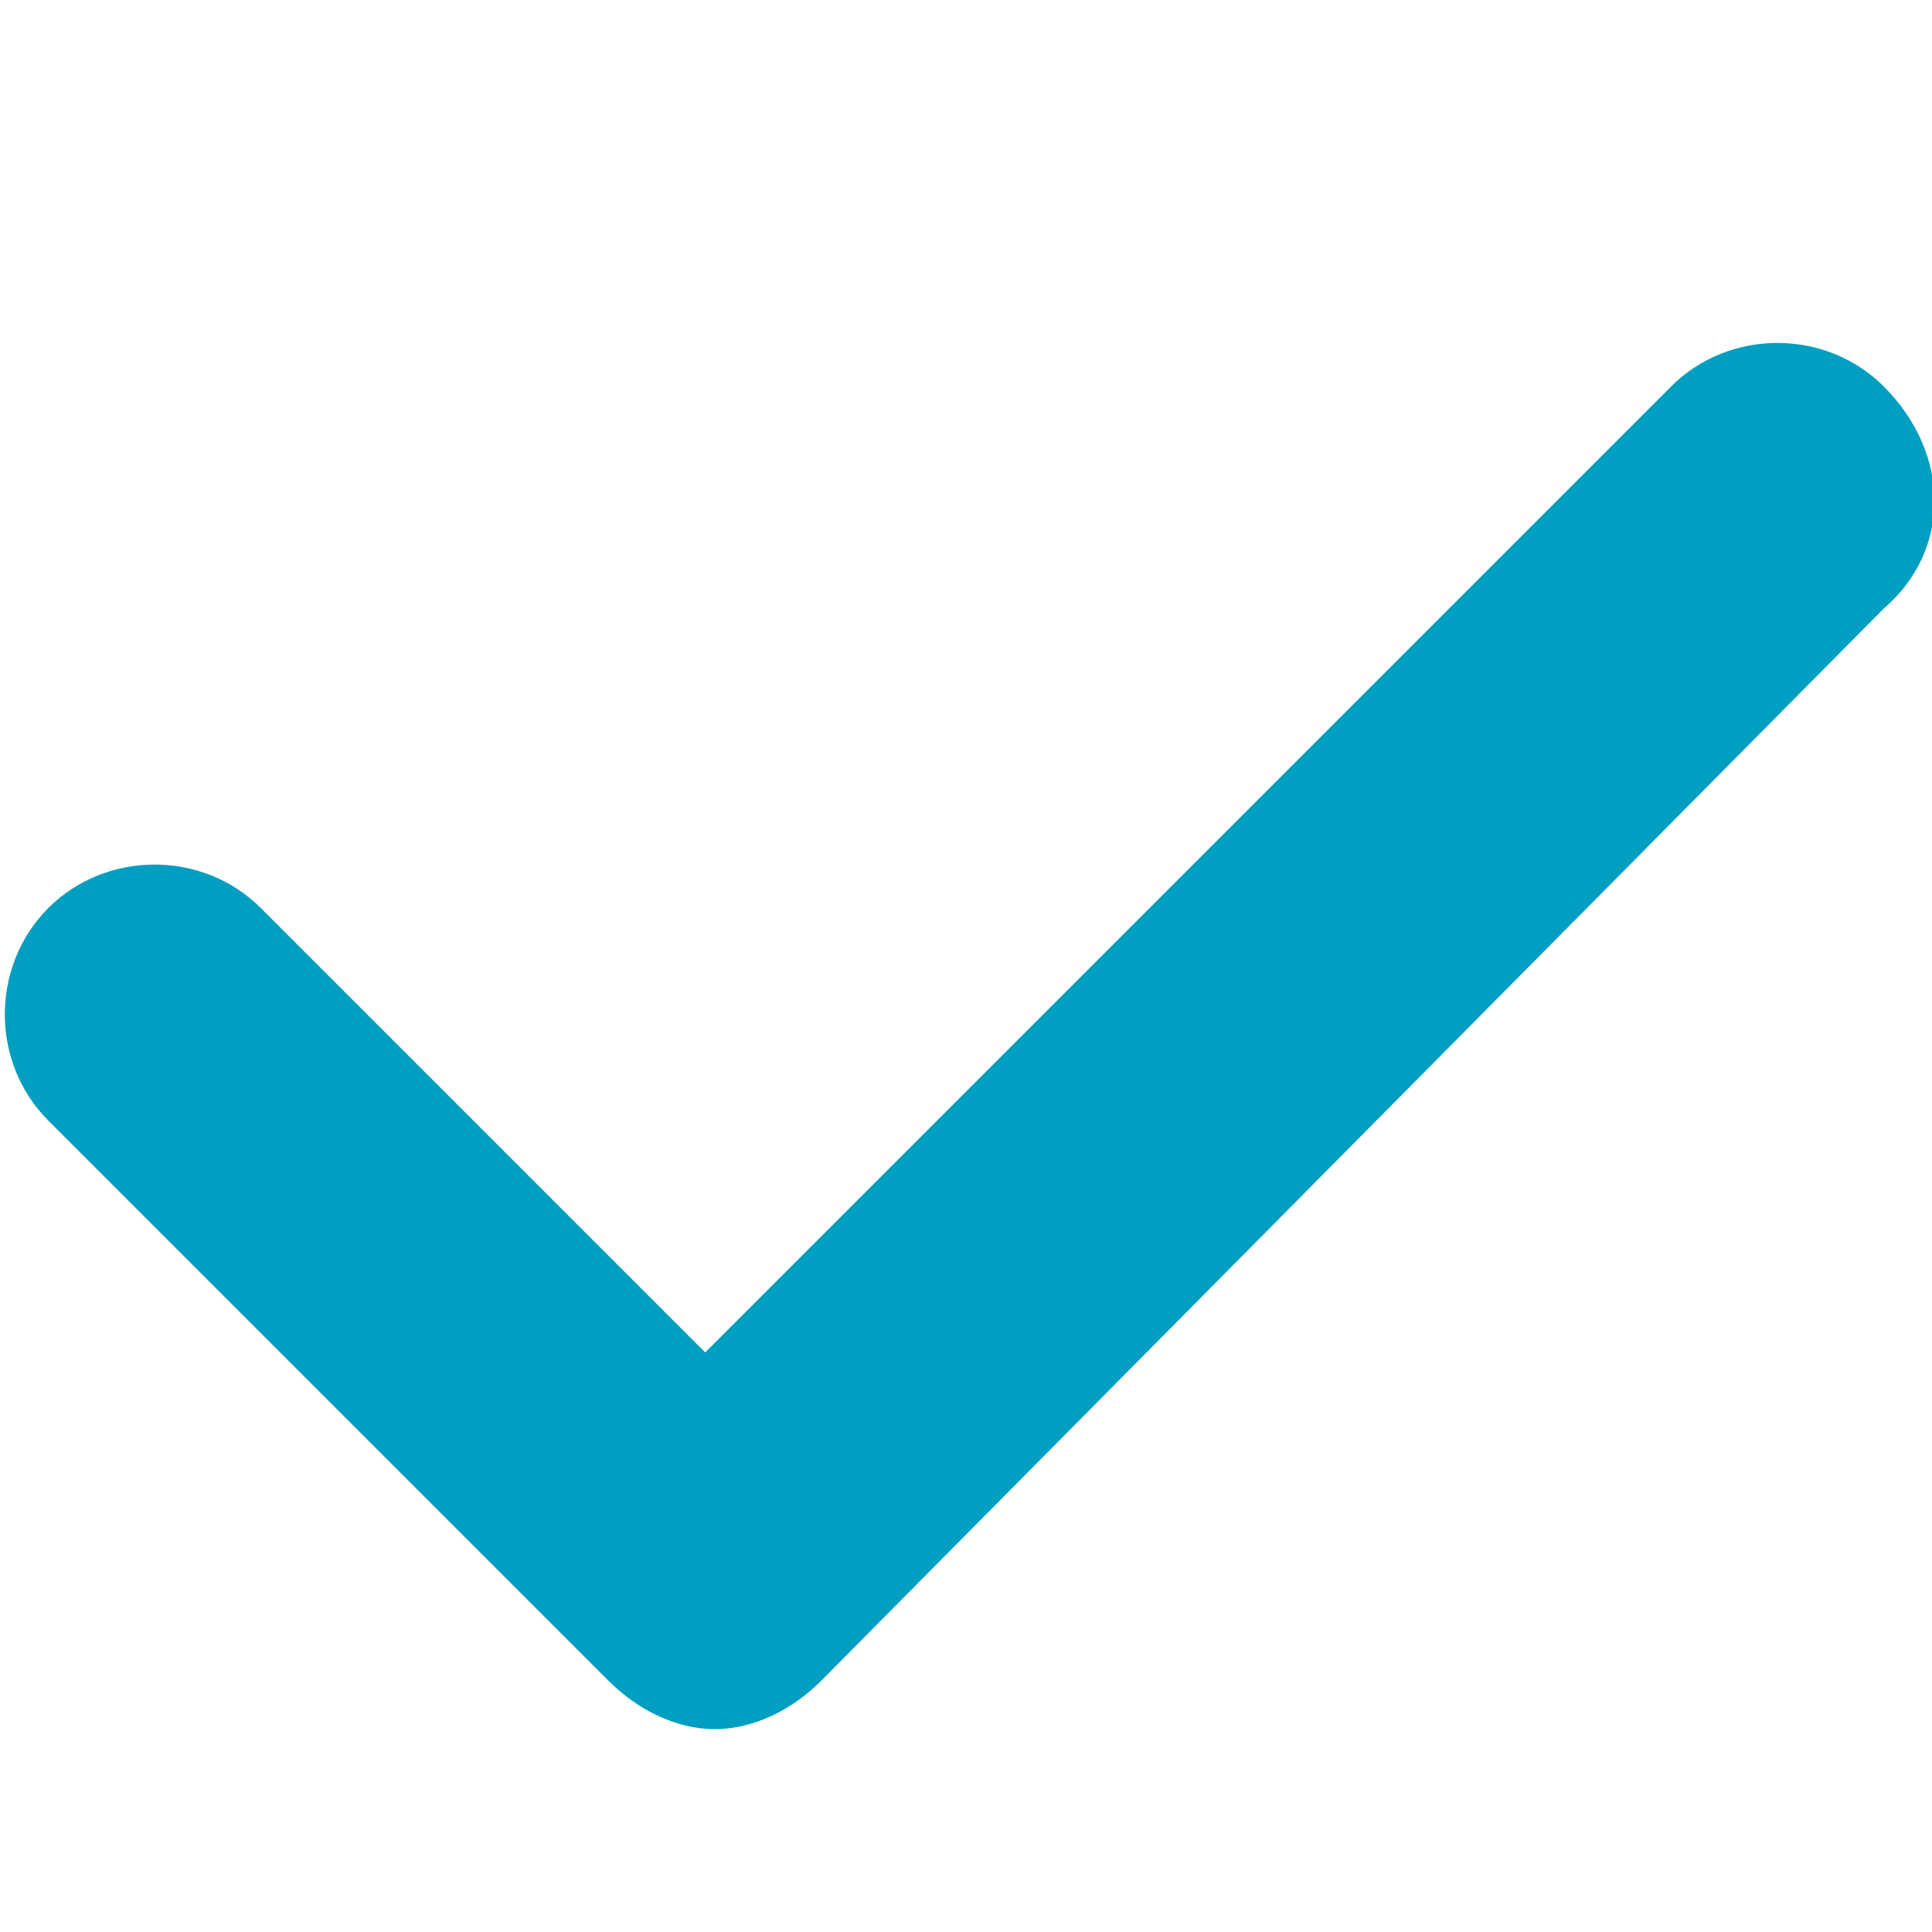
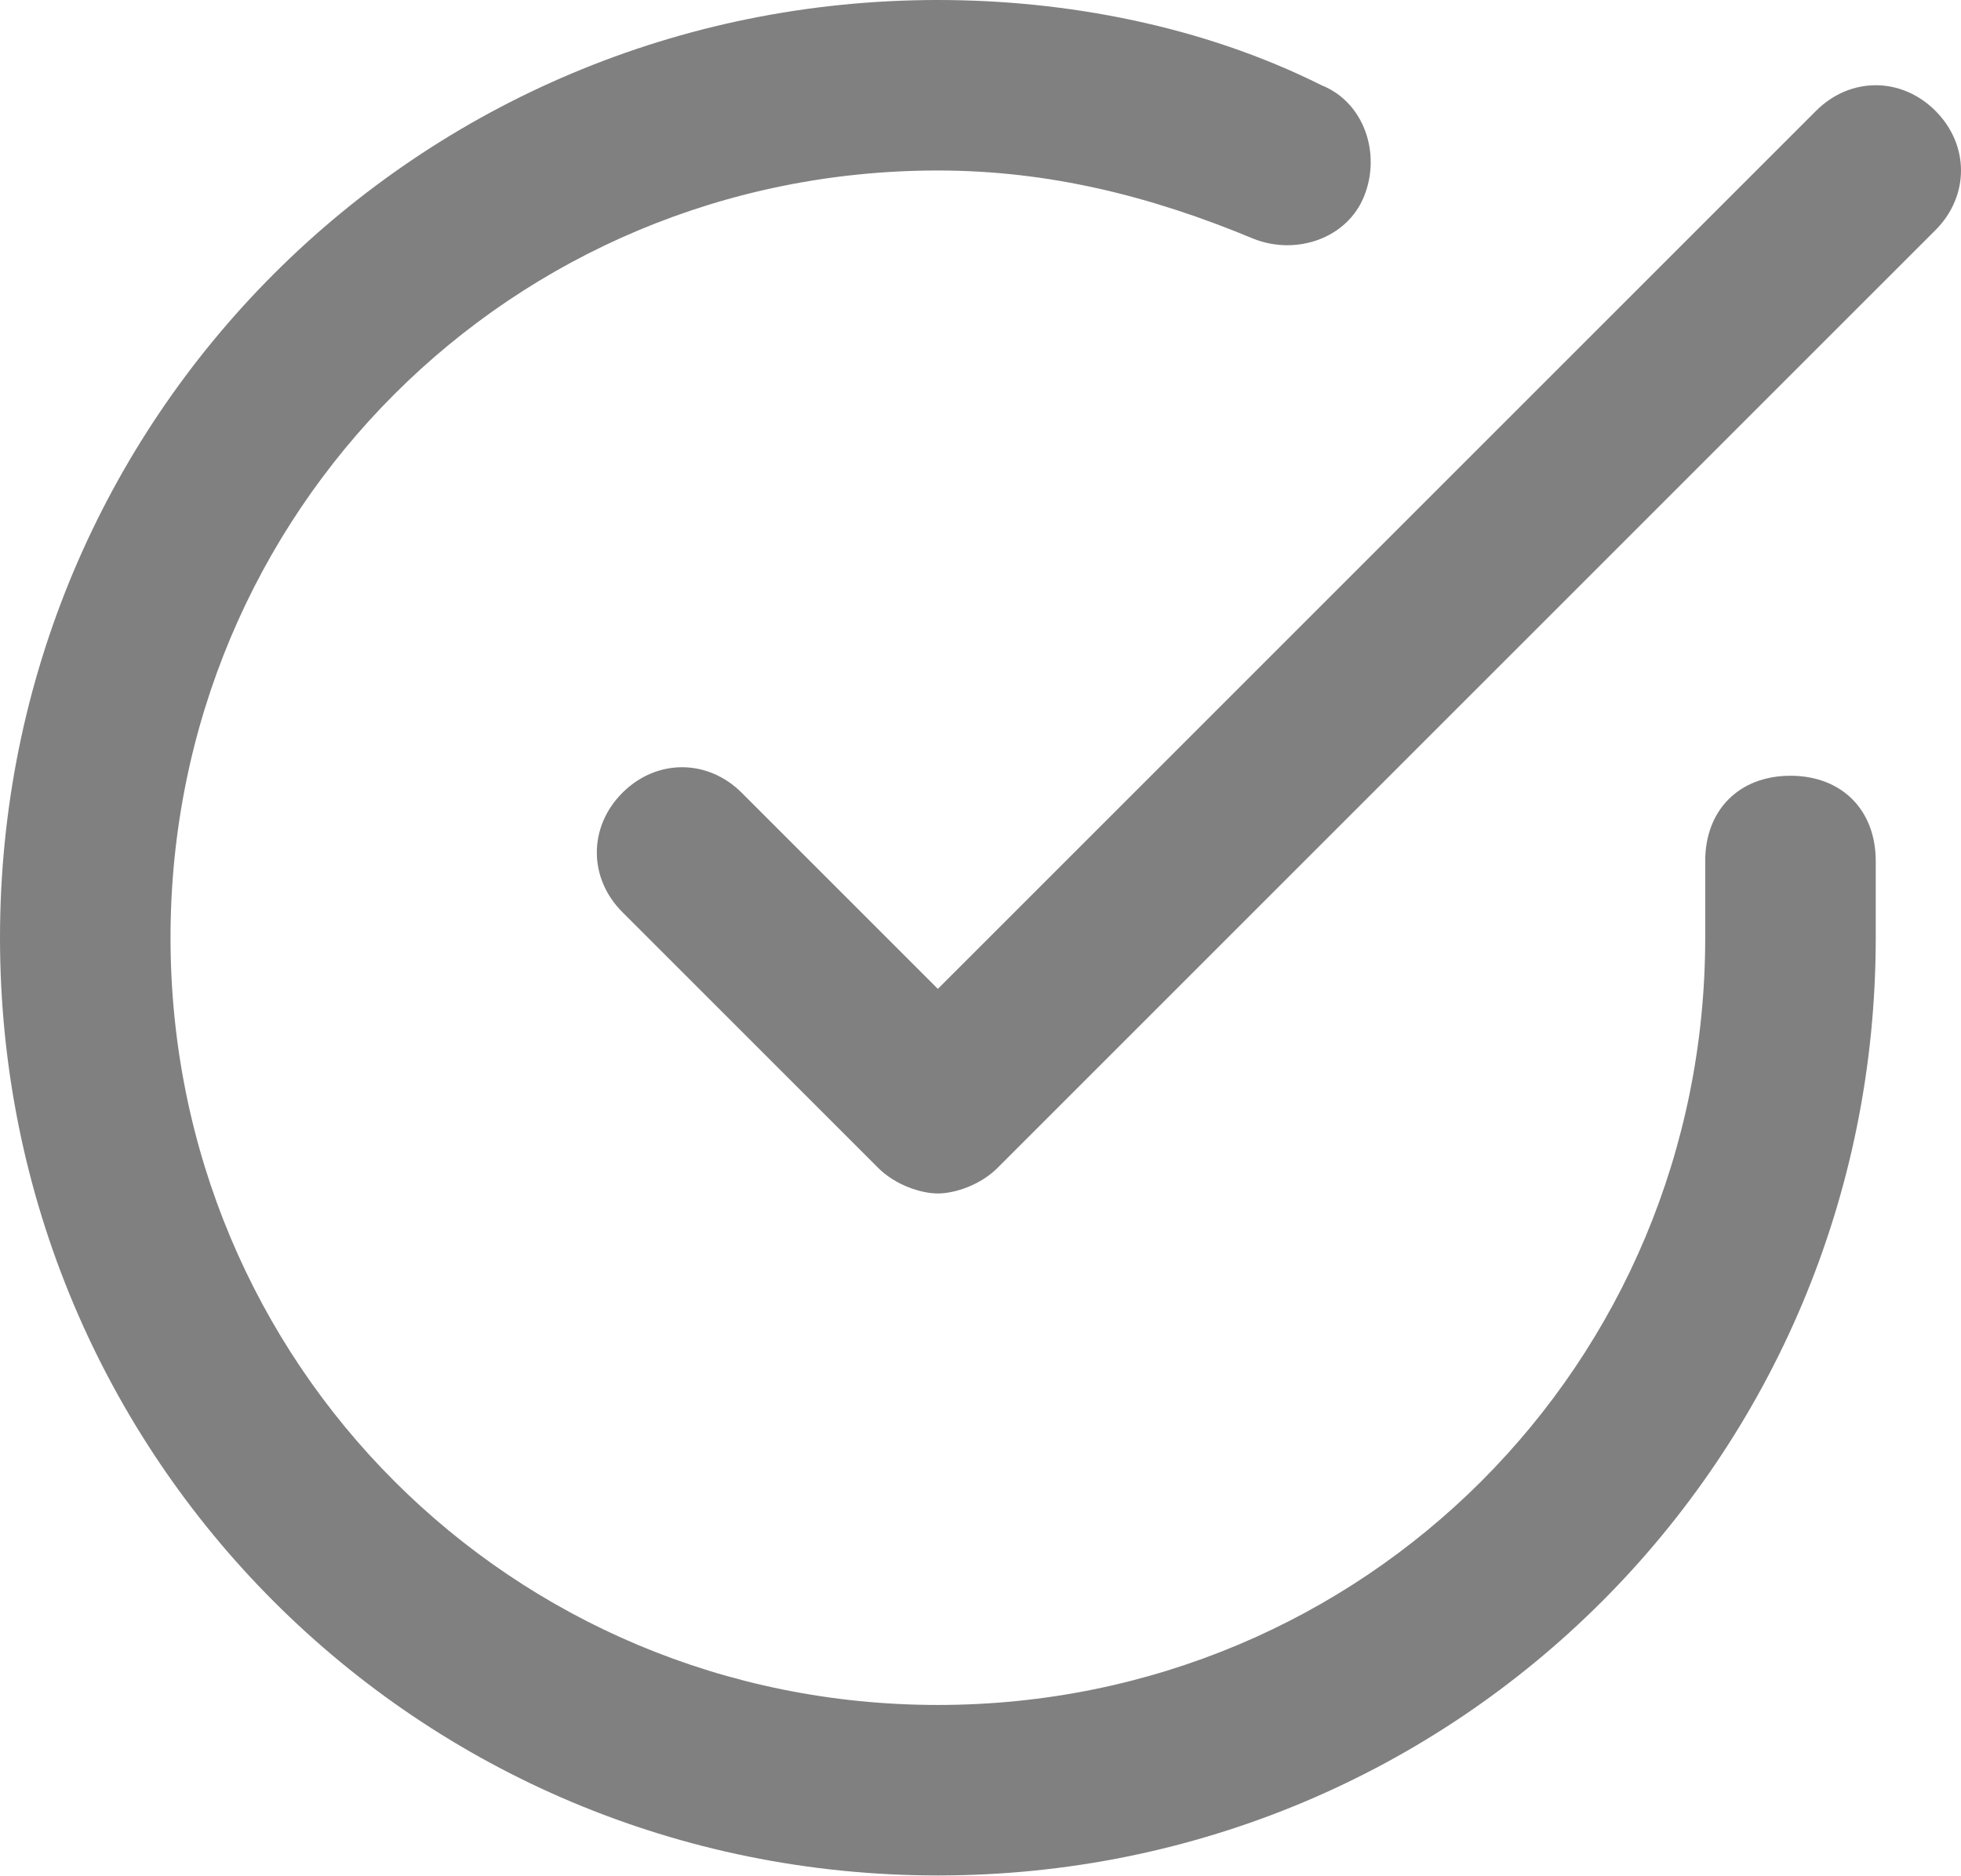
- <svg xmlns="http://www.w3.org/2000/svg" width="32" height="32" viewBox="0 0 20 20">
-   <path d="M19.5 4c-.6-.6-1.6-.6-2.2 0l-10 10-4.6-4.6c-.6-.6-1.6-.6-2.2 0-.6.6-.6 1.6 0 2.2l5.8 5.8c.3.3.7.5 1.1.5.4 0 .8-.2 1.1-.5l11-11.1c.7-.6.7-1.6 0-2.3z" fill="#009ec0" />
+ <svg xmlns="http://www.w3.org/2000/svg" viewBox="0 0 23 22">
+   <defs>
+     <path d="M23 11.1v.9c0 6.1-4.9 11-11 11S1 18.1 1 12 5.9 1 12 1c1.5 0 3.1.3 4.5 1 .5.2.7.8.5 1.3-.2.5-.8.7-1.3.5-1.2-.5-2.4-.8-3.7-.8-5 0-9 4-9 9s4 9 9 9 9-4 9-9v-.9c0-.6.4-1 1-1s1 .4 1 1zm.7-8.8c-.4-.4-1-.4-1.4 0L12 12.6l-2.3-2.3c-.4-.4-1-.4-1.4 0-.4.4-.4 1 0 1.4l3 3c.2.2.5.3.7.3.2 0 .5-.1.7-.3l11-11c.4-.4.4-1 0-1.4z" id="a" />
+   </defs>
+   <use fill="#808080" href="#a" transform="translate(-1 -1)" />
</svg>
